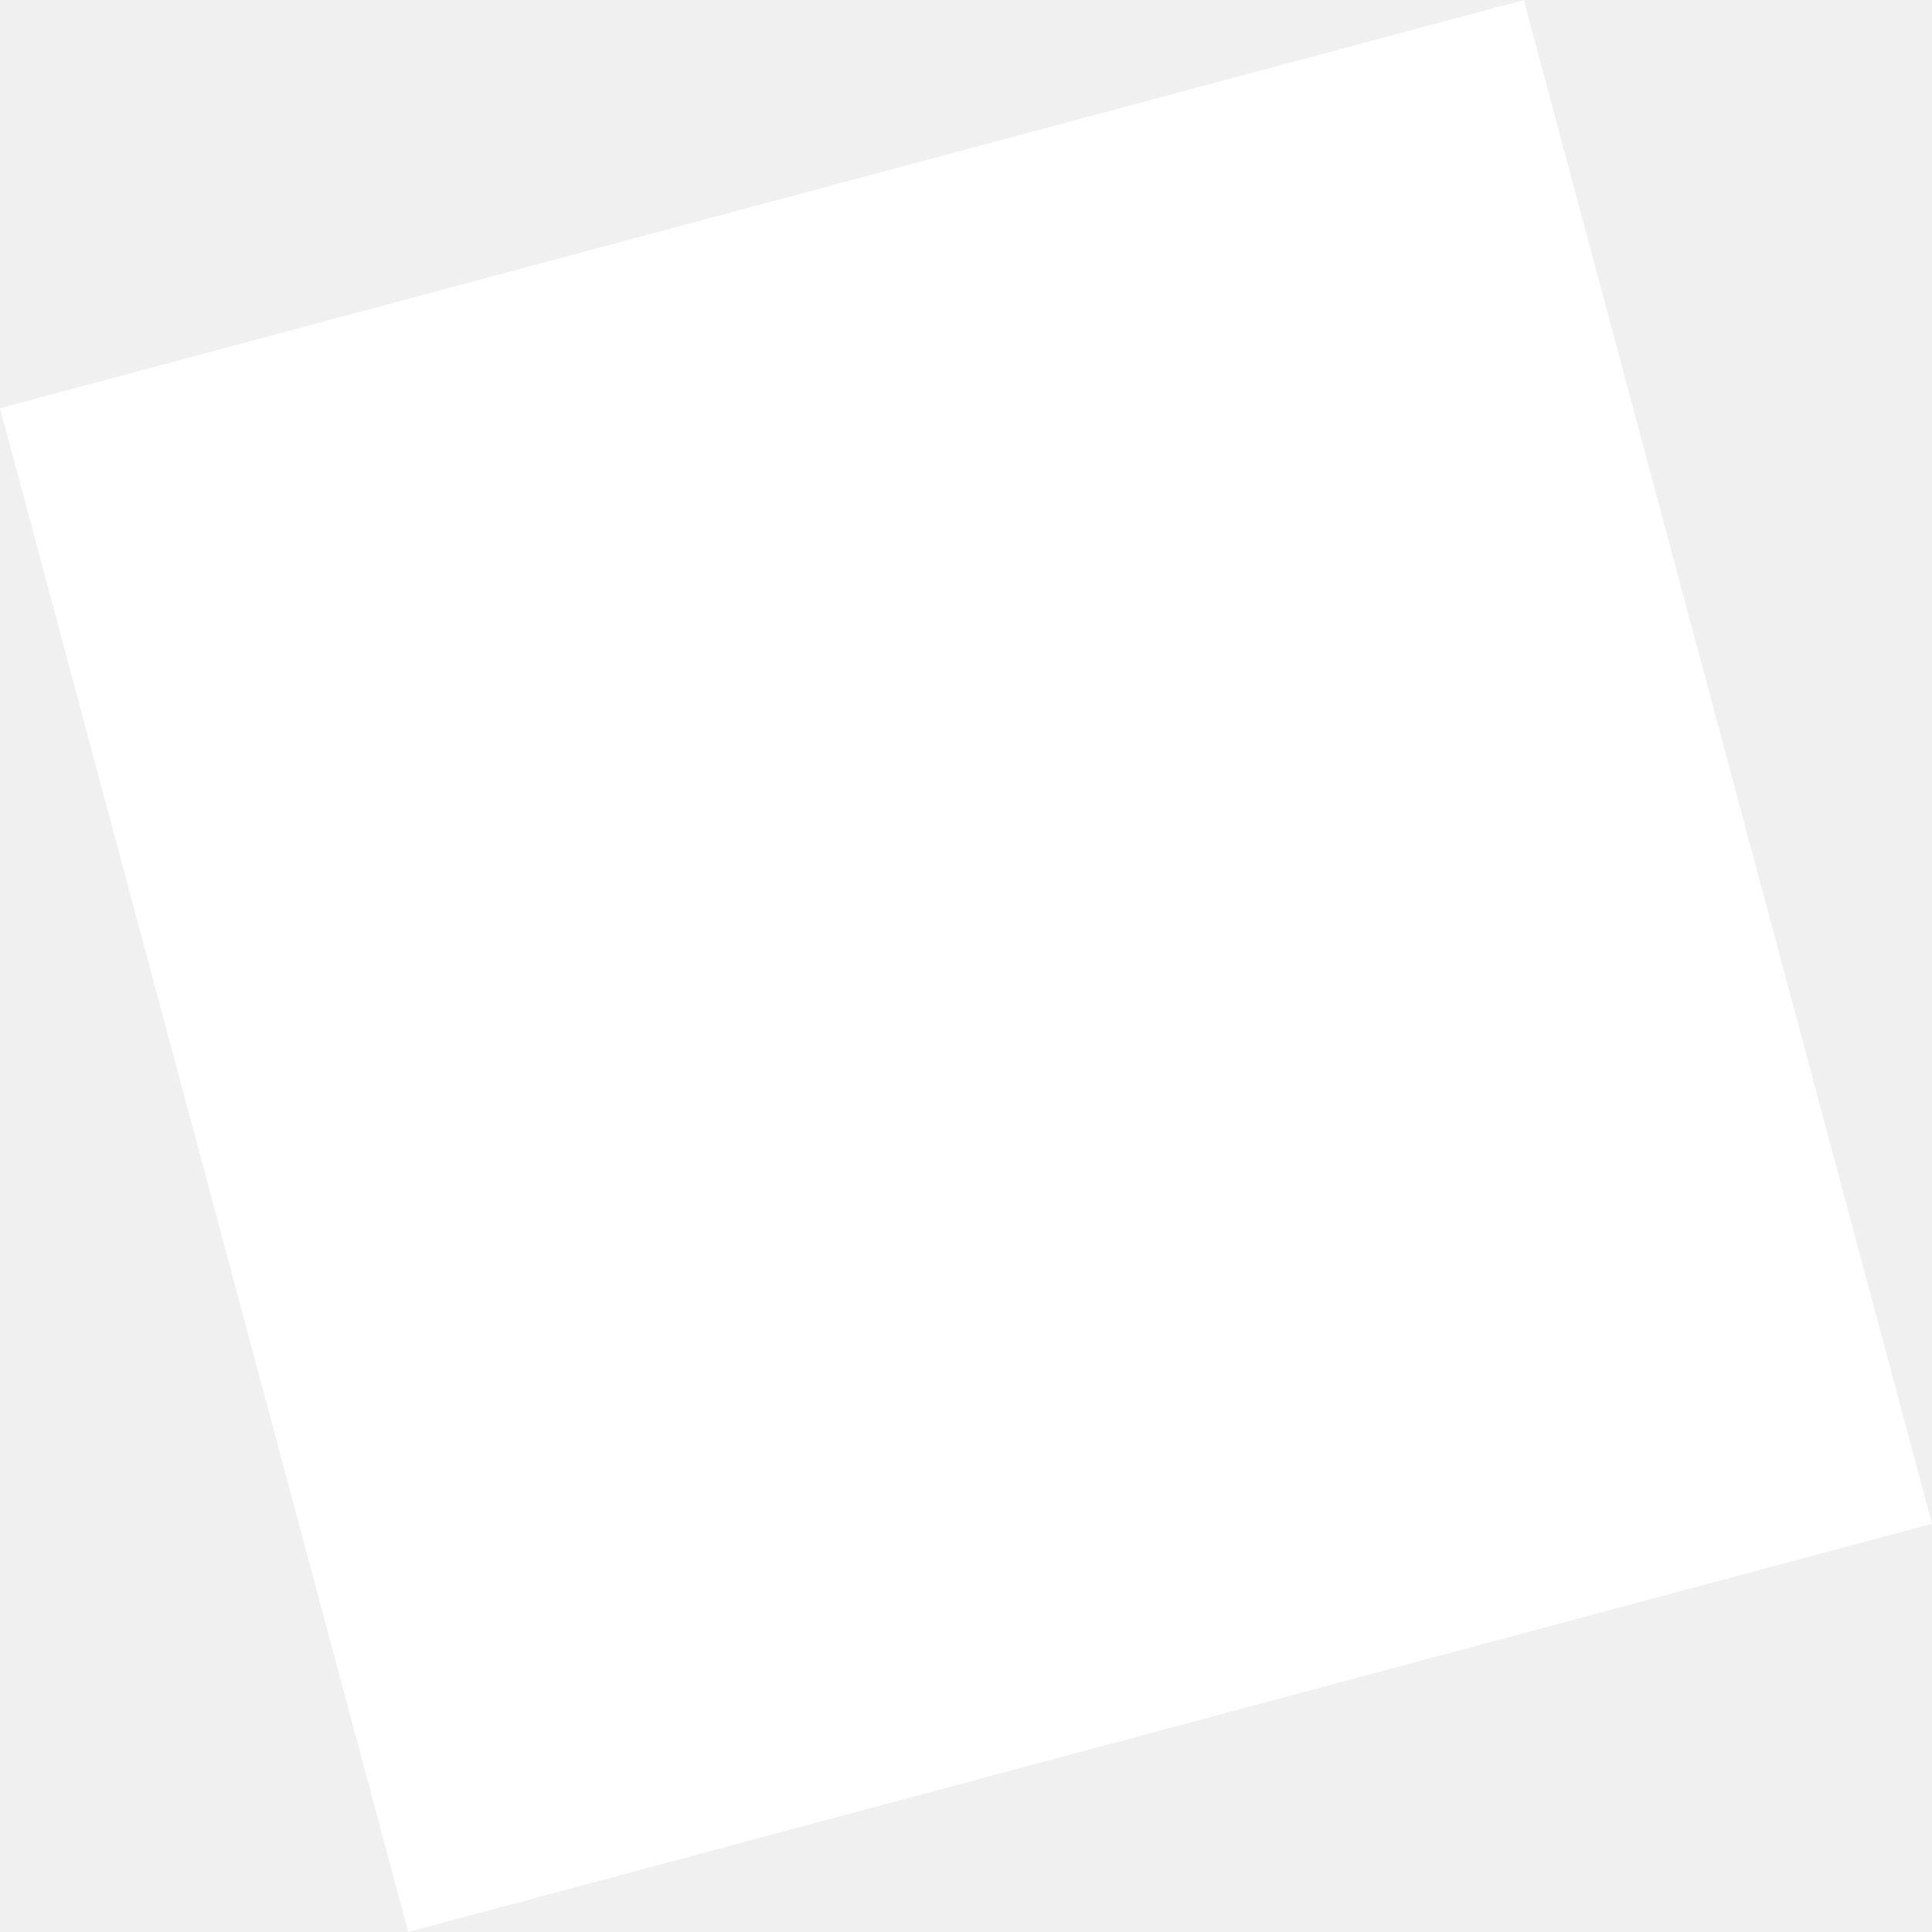
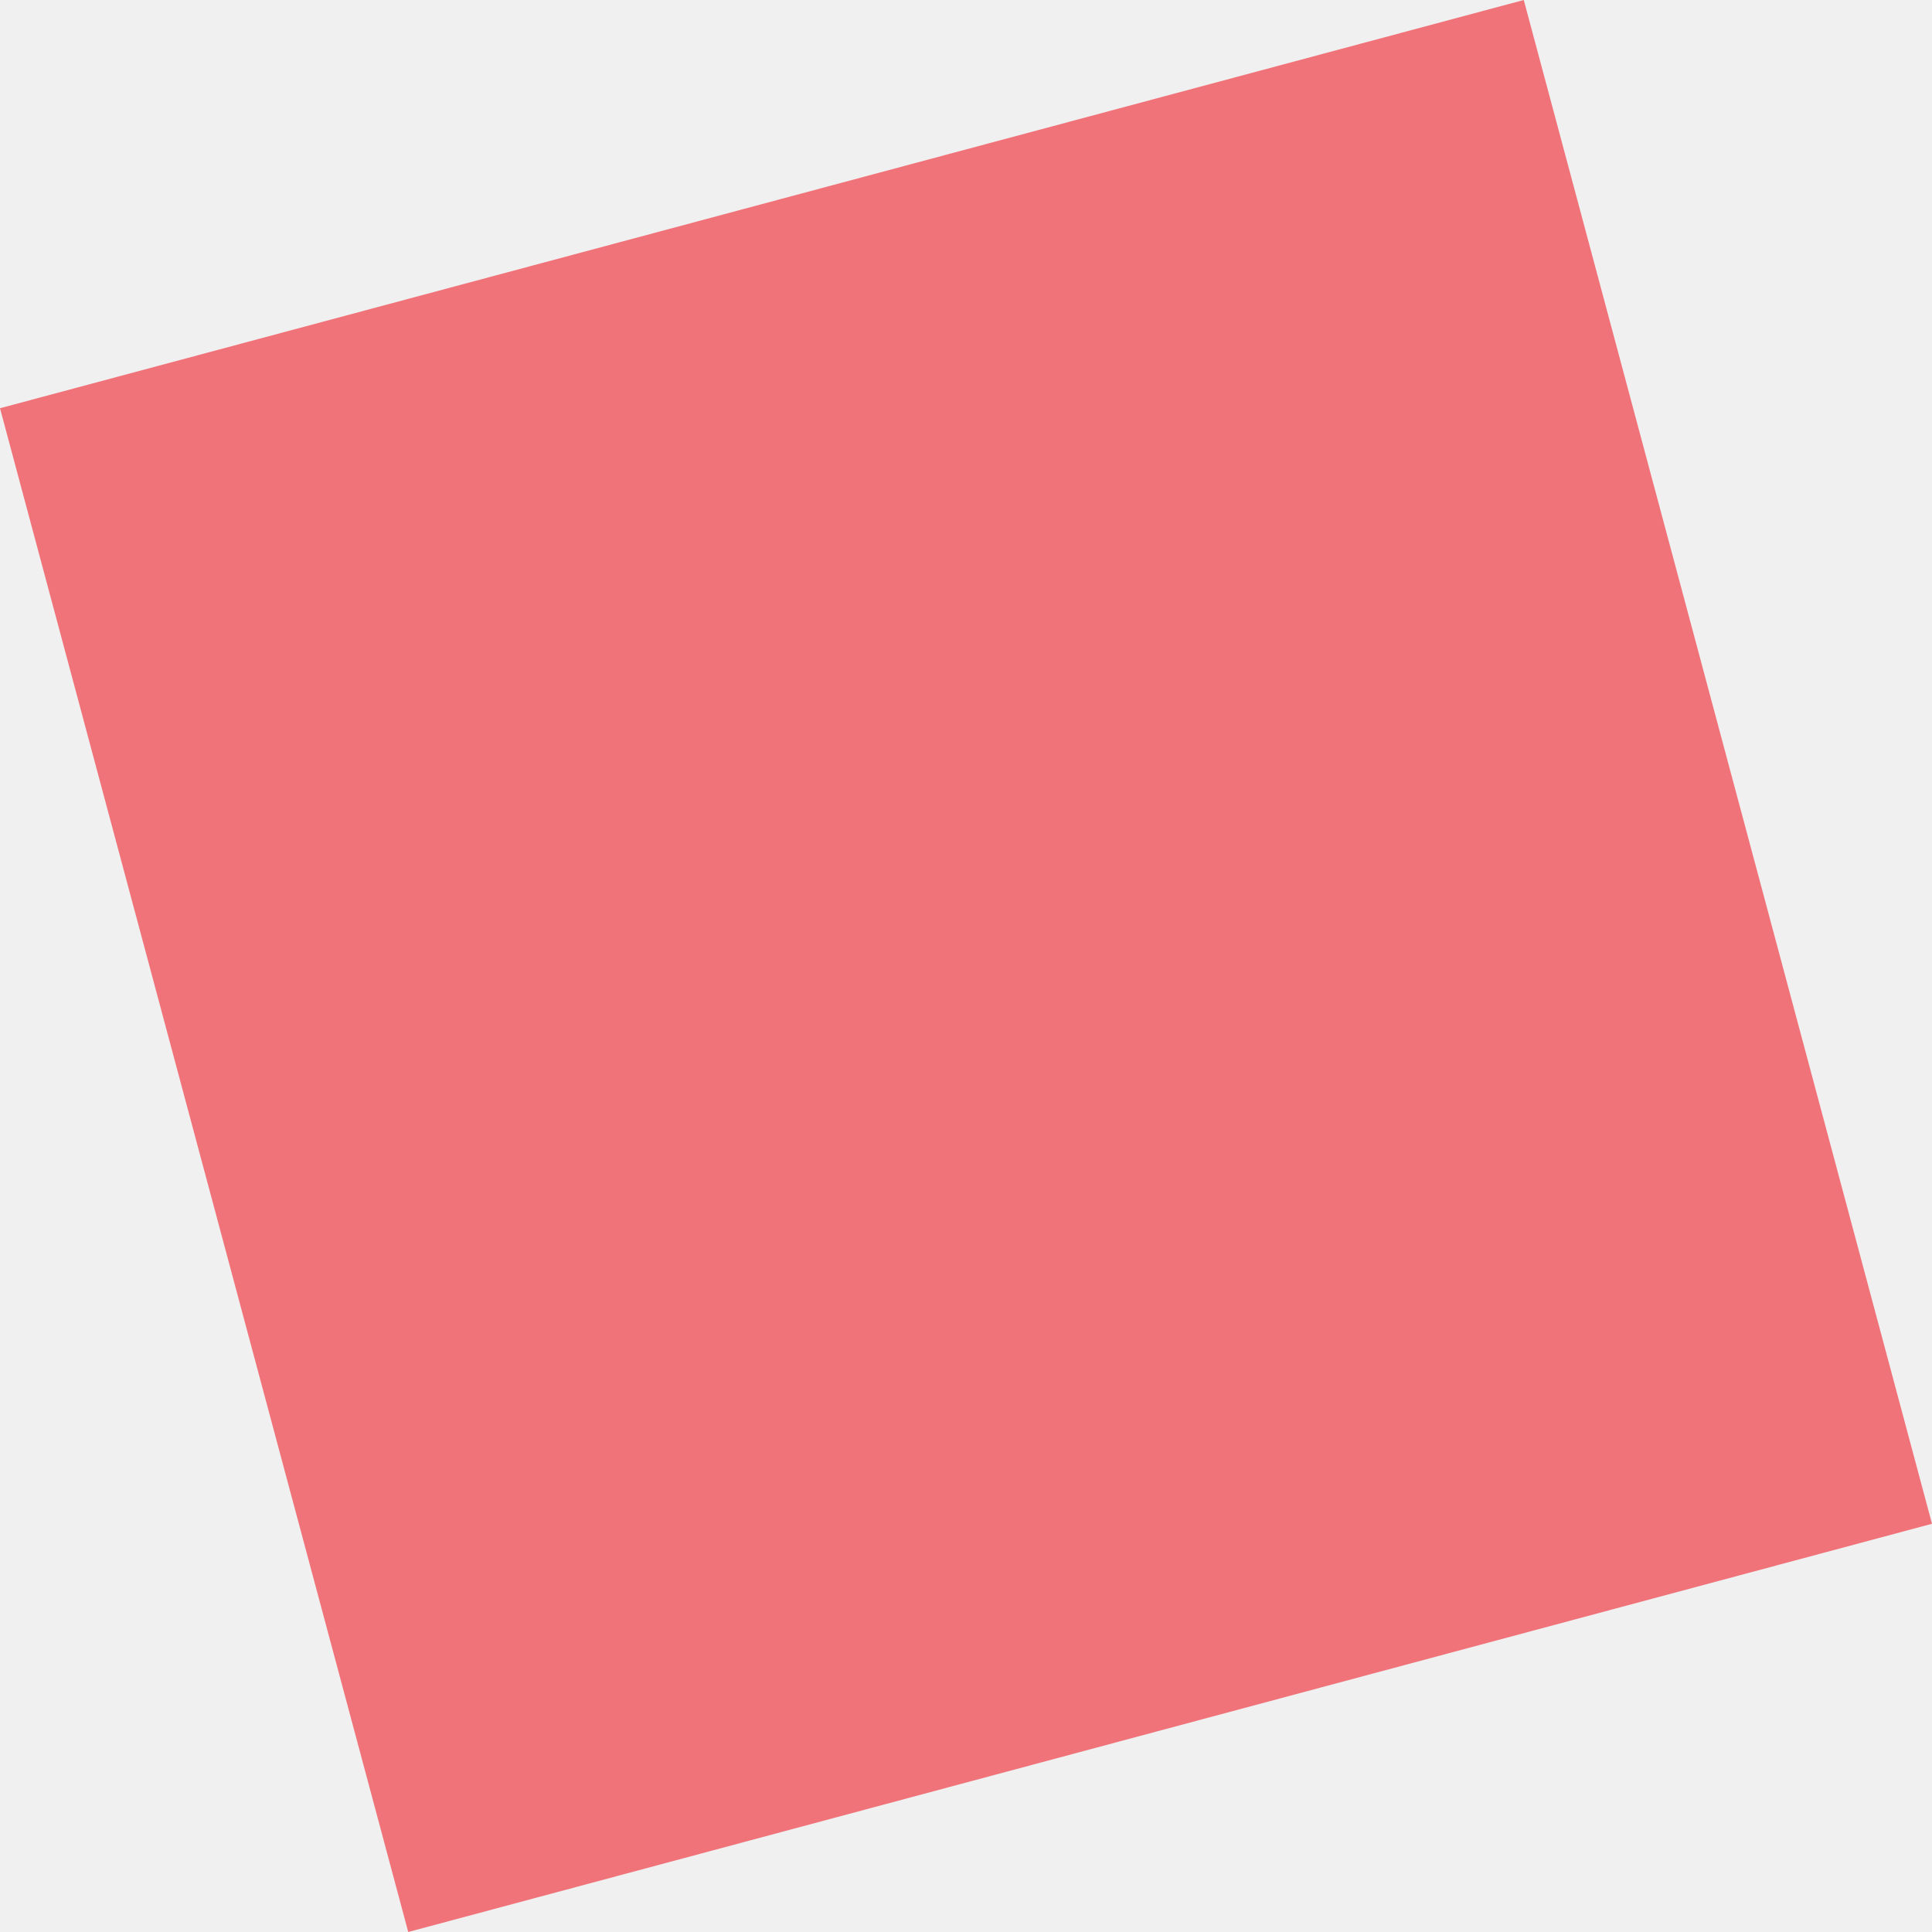
<svg xmlns="http://www.w3.org/2000/svg" id="Слой_1" data-name="Слой 1" viewBox="0 0 30.62 30.62">
  <defs>
-     <style>.cls-1{fill:#fff;}</style>
+     <style>.cls-1{fill:#F1737A;}</style>
  </defs>
  <path class="cls-1" d="M0,6.47,24.15,0l6.47,24.15L6.47,30.62Z" />
</svg>
